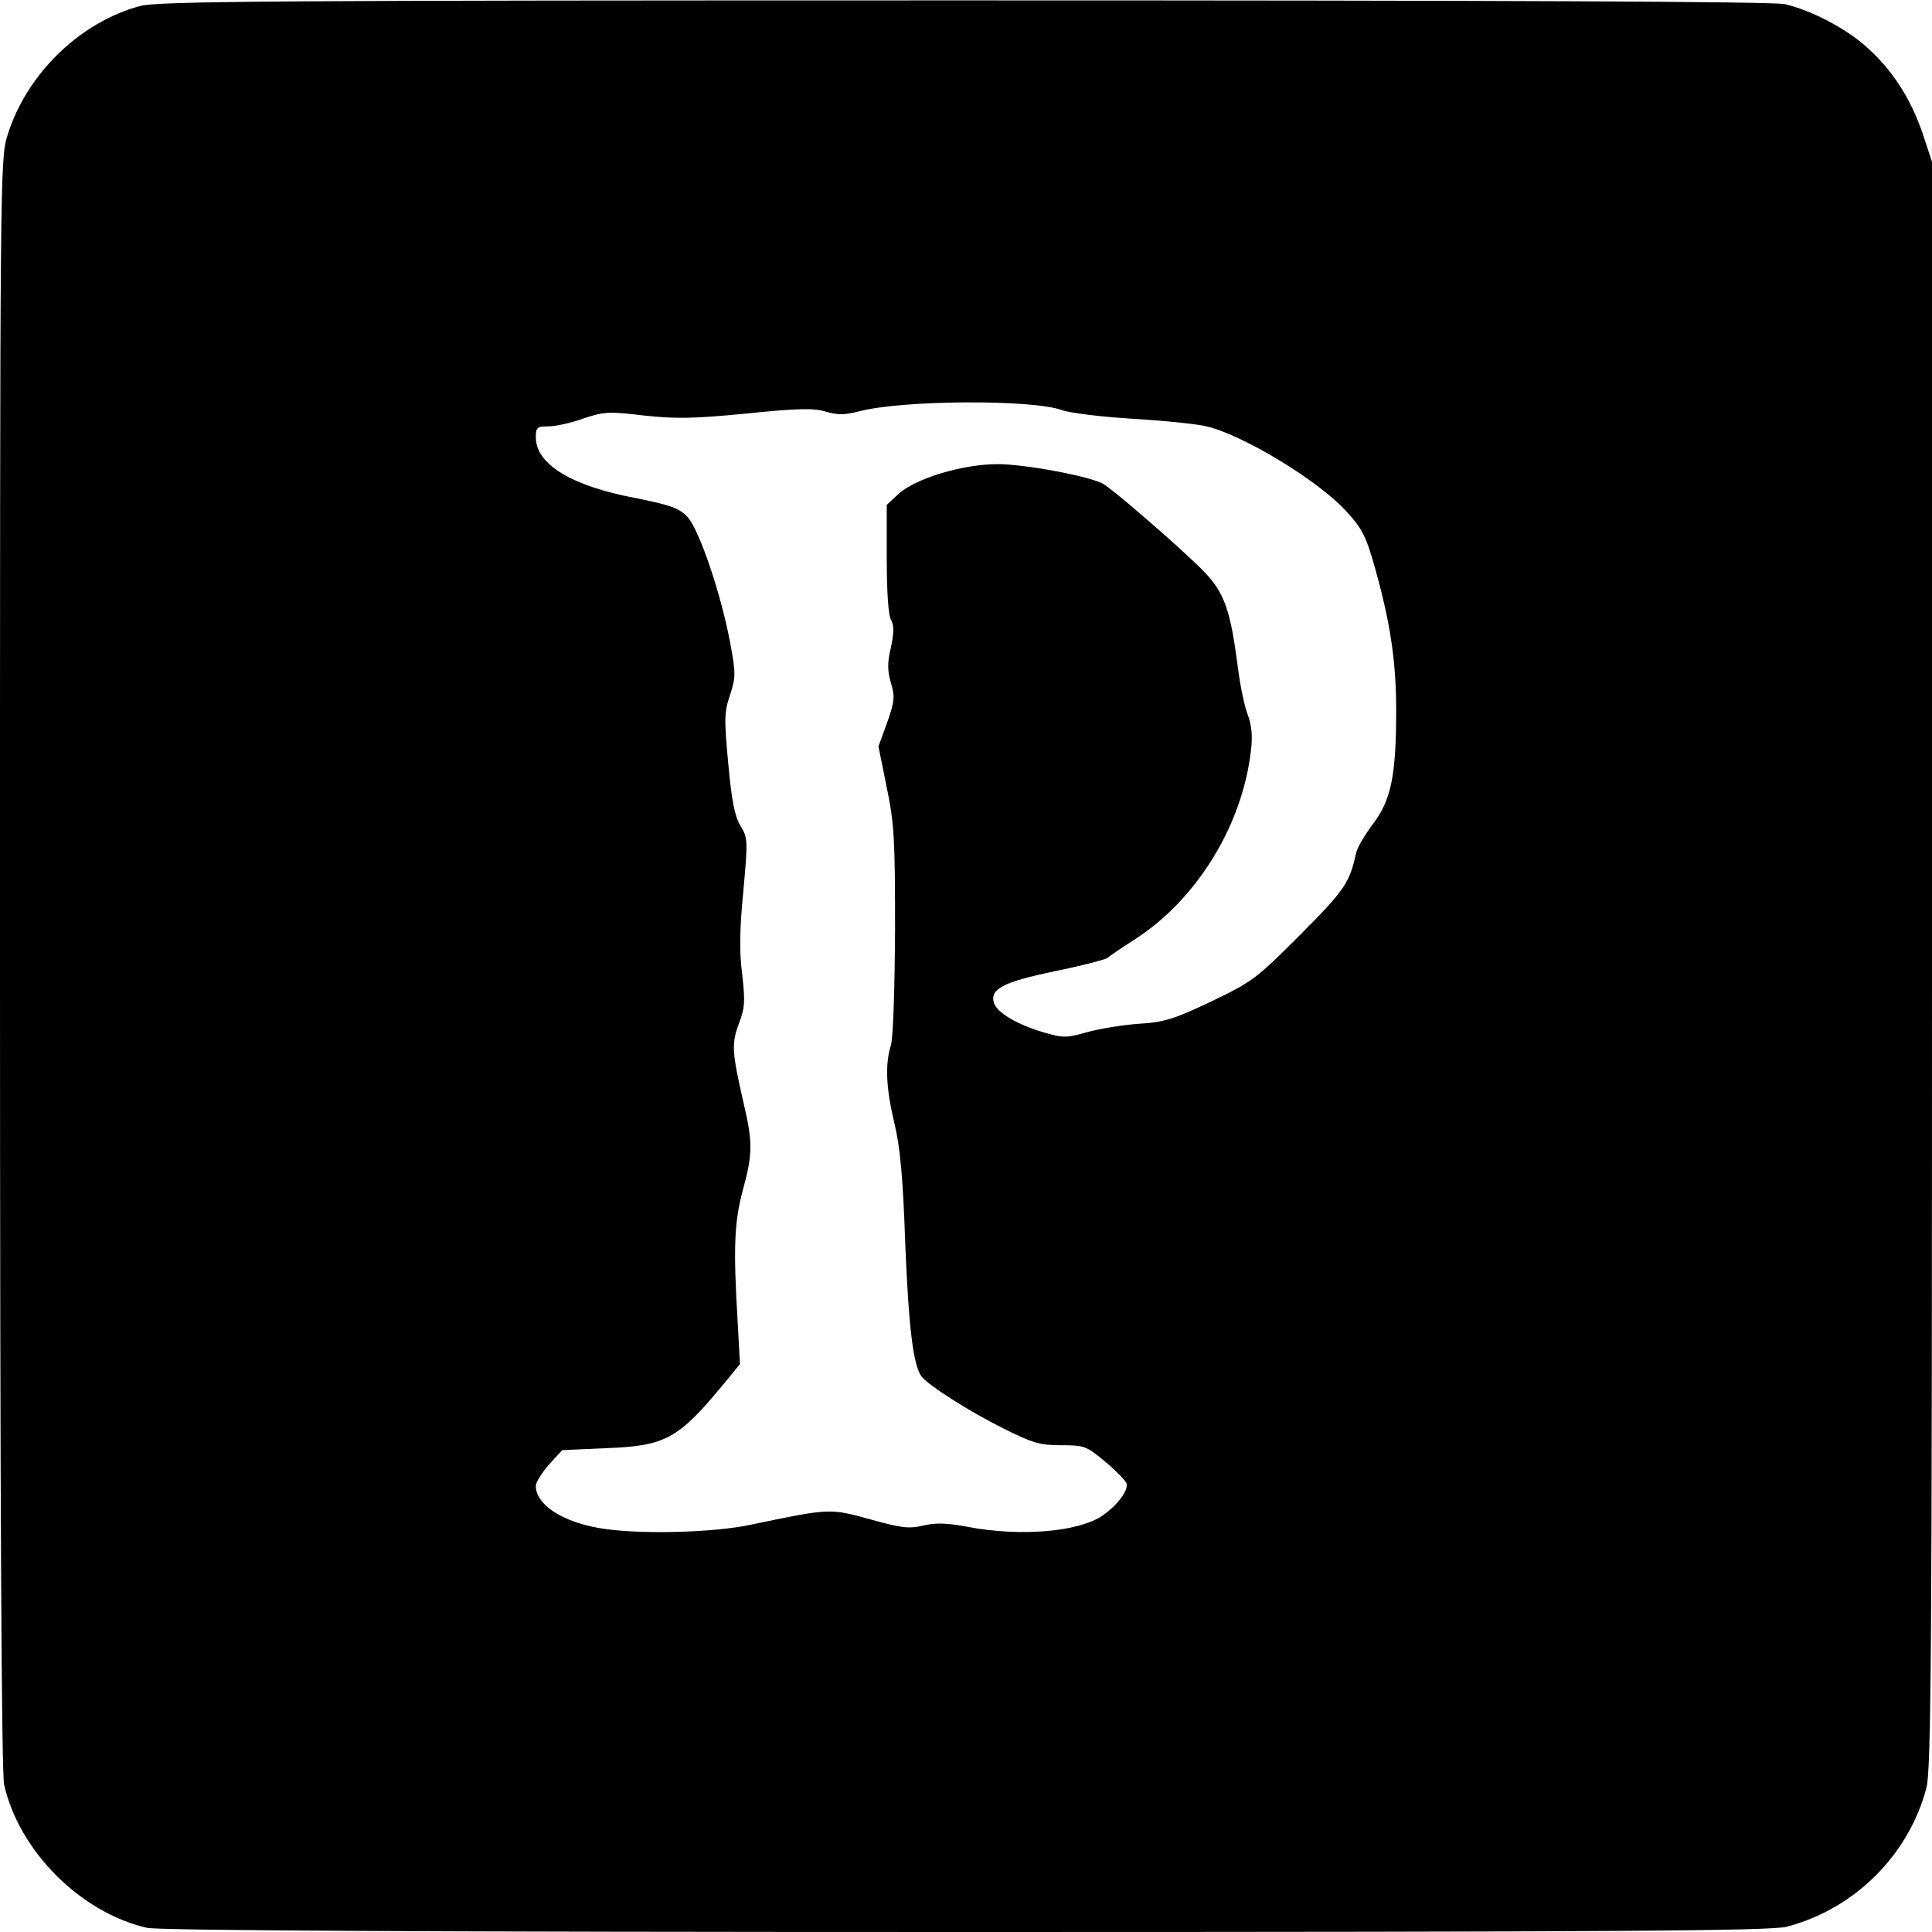
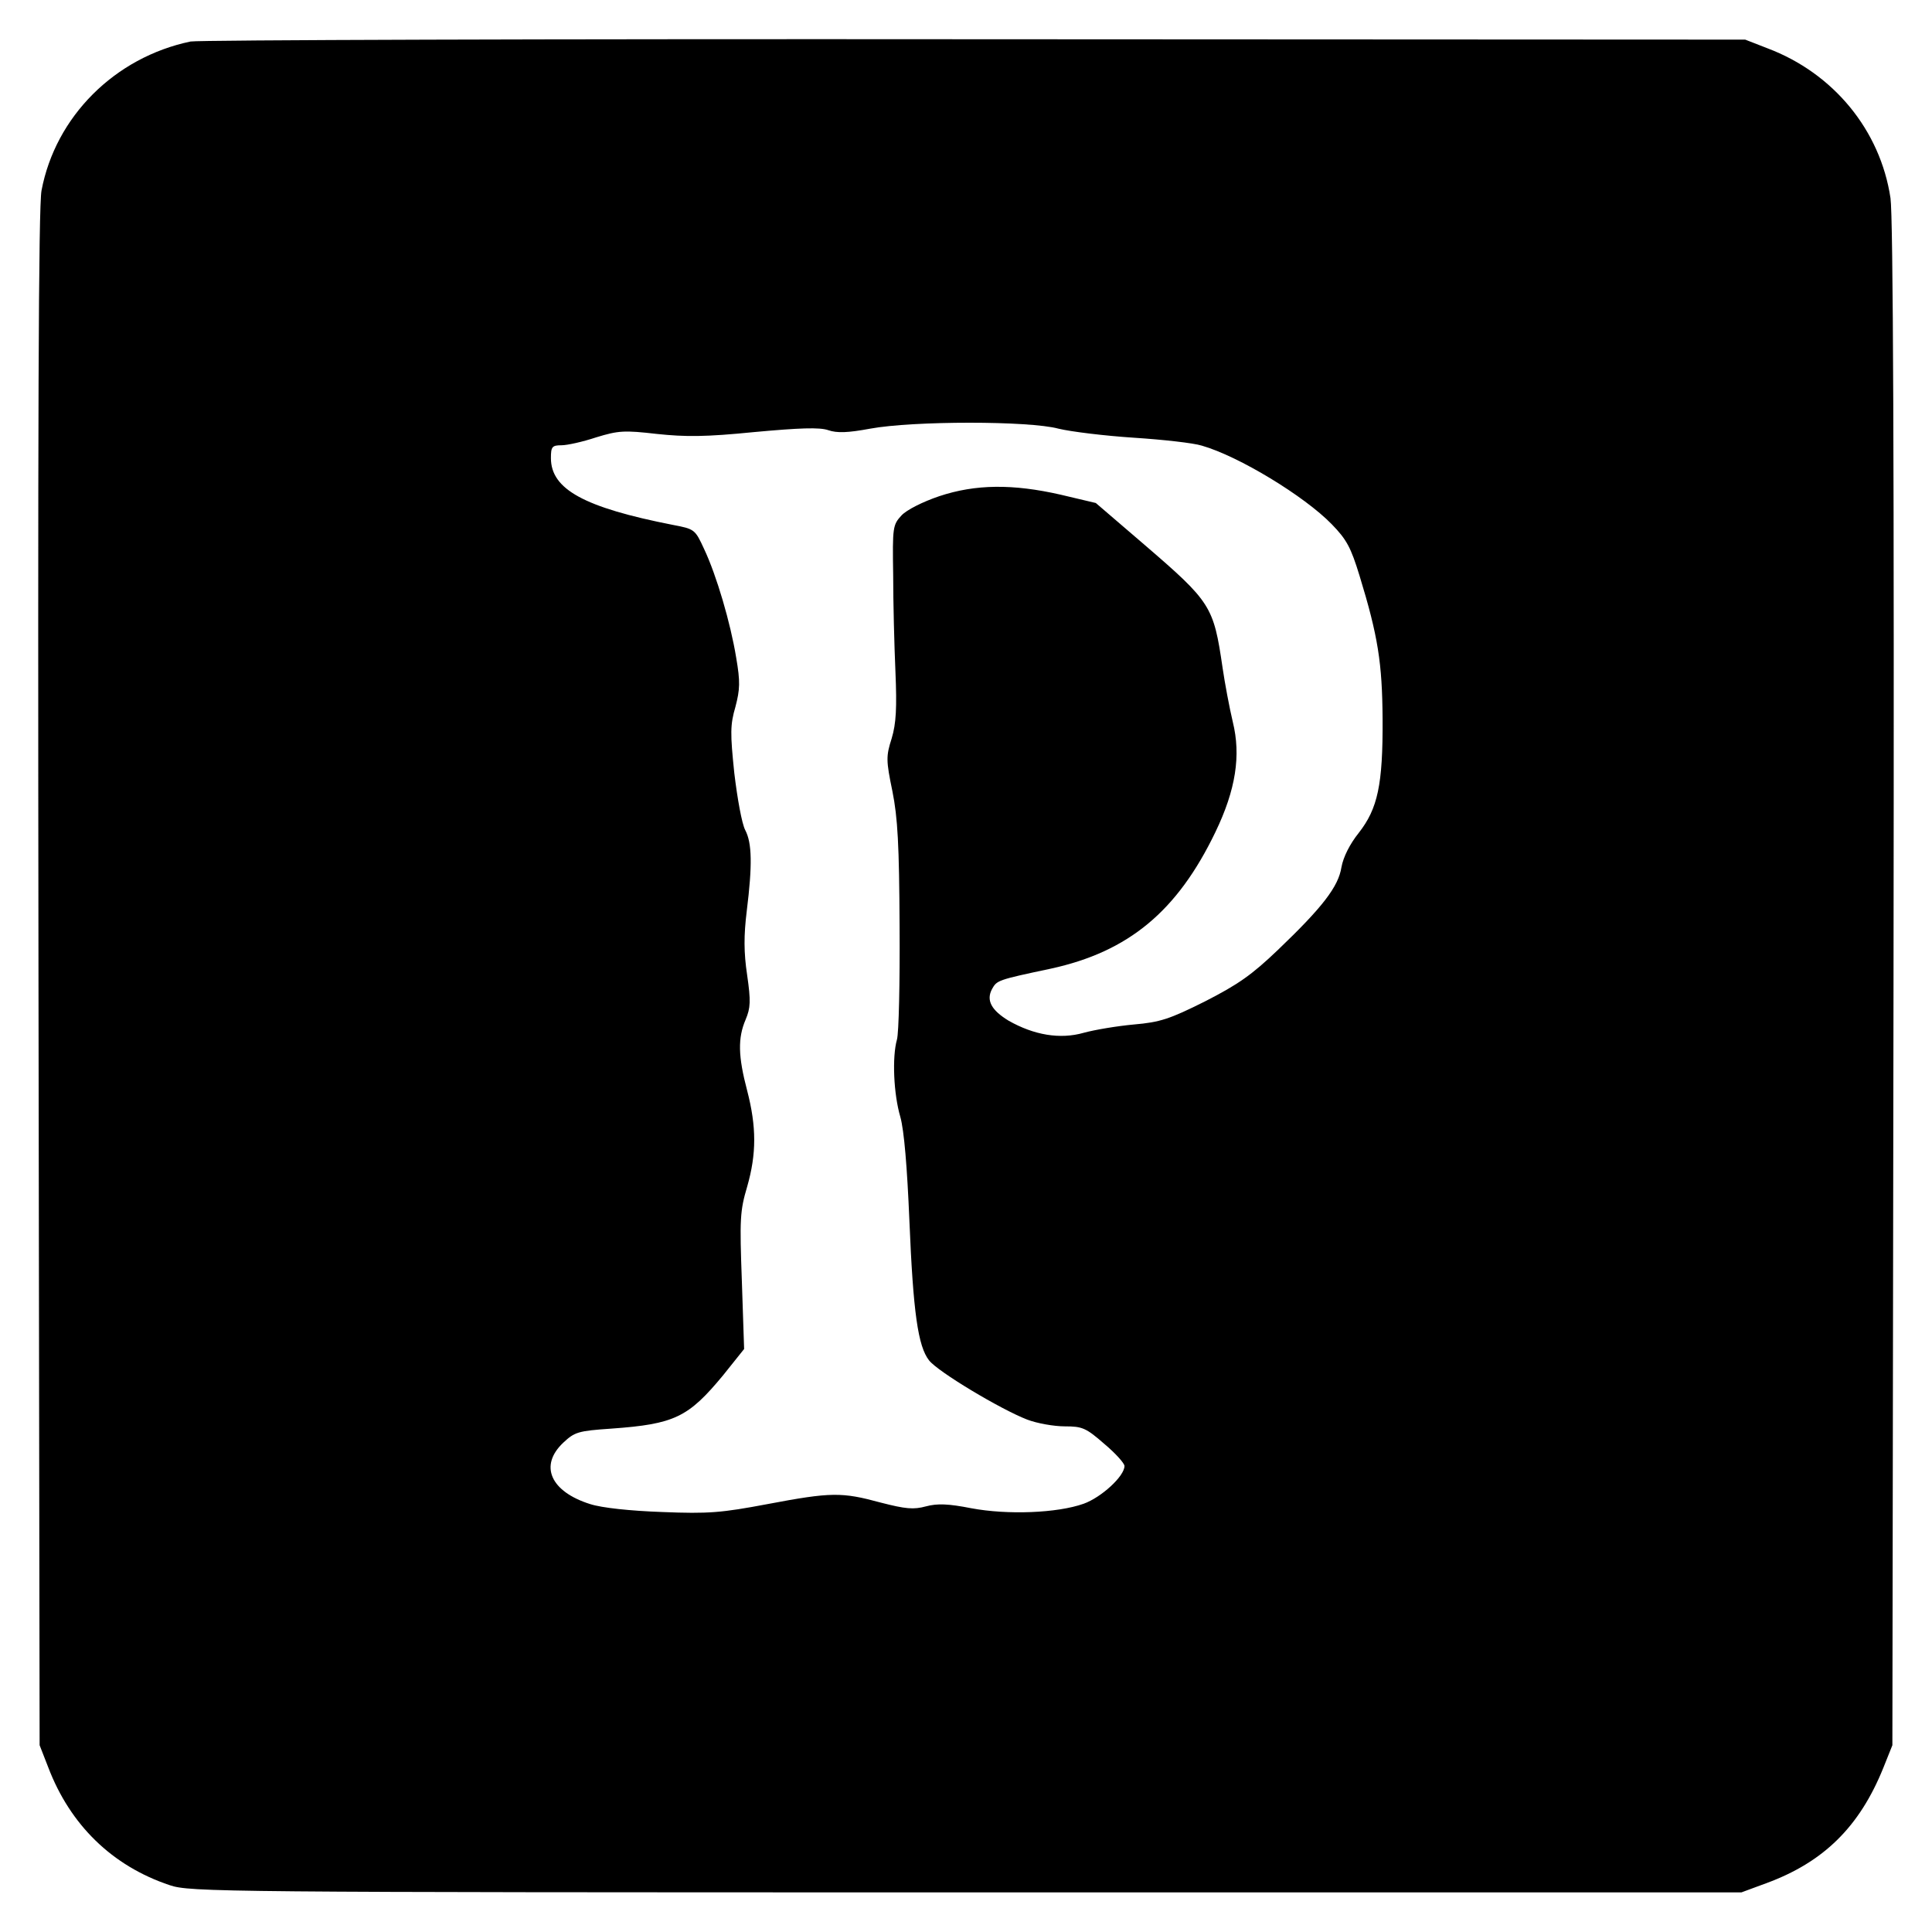
<svg xmlns="http://www.w3.org/2000/svg" version="1.0" width="512pt" height="512pt" viewBox="0 0 512 512" preserveAspectRatio="xMidYMid meet">
  <g transform="translate(0,512) scale(0.1,-0.1)" fill="#000000" stroke="none">
-     <path d="M371 5104 c-160 -43 -301 -181 -351 -342 -20 -63 -20 -97 -20 -2196 0 -1426 4 -2146 11 -2176 40 -176 203 -339 379 -379 30 -7 740 -11 2170 -11 1739 0 2134 3 2175 14 180 47 323 190 370 367 13 46 15 370 15 2182 l0 2128 -25 76 c-32 93 -81 169 -149 229 -56 50 -147 97 -216 113 -30 7 -747 10 -2175 10 -1829 0 -2138 -2 -2184 -15z m2444 -1071 c22 -8 108 -18 190 -23 83 -5 169 -14 193 -20 99 -24 296 -144 370 -225 42 -46 52 -66 75 -147 42 -149 57 -252 57 -381 0 -171 -13 -236 -61 -300 -22 -29 -42 -63 -45 -77 -18 -81 -30 -98 -148 -217 -117 -117 -126 -124 -236 -177 -99 -47 -125 -55 -191 -59 -42 -3 -104 -13 -137 -22 -56 -16 -64 -16 -116 -1 -71 21 -123 52 -132 78 -11 37 23 55 160 84 71 14 134 31 140 35 6 5 38 27 71 48 165 105 287 302 310 501 5 39 2 67 -8 95 -9 22 -21 81 -27 130 -19 147 -35 193 -88 249 -55 57 -243 220 -269 234 -39 21 -209 52 -279 52 -93 0 -219 -38 -264 -80 l-30 -28 0 -142 c0 -85 4 -150 11 -162 9 -16 8 -35 0 -74 -10 -41 -9 -62 0 -94 11 -36 10 -48 -10 -105 l-23 -63 22 -109 c20 -96 22 -138 22 -378 -1 -160 -5 -284 -11 -305 -16 -51 -13 -114 10 -210 15 -64 22 -143 28 -315 9 -222 21 -325 44 -354 20 -24 125 -91 215 -136 78 -39 97 -45 154 -45 61 0 67 -2 115 -42 29 -24 54 -50 58 -58 7 -18 -22 -58 -64 -87 -64 -43 -218 -56 -358 -29 -53 10 -84 11 -117 3 -38 -9 -59 -6 -141 17 -106 29 -106 29 -312 -14 -105 -23 -311 -27 -408 -9 -99 18 -165 63 -165 111 0 10 16 35 35 57 l35 38 113 5 c162 6 194 24 317 173 l41 50 -6 110 c-12 199 -9 265 13 349 27 97 27 129 3 231 -31 135 -33 159 -13 212 16 42 17 58 9 130 -8 60 -7 120 3 222 12 134 12 141 -8 173 -15 25 -23 66 -32 164 -11 118 -11 137 5 183 15 47 15 56 0 138 -25 132 -82 299 -113 333 -23 24 -44 31 -137 50 -171 32 -265 90 -265 161 0 26 3 29 33 29 19 0 60 9 93 21 55 18 66 19 159 8 83 -9 129 -9 272 5 138 14 180 15 212 5 31 -9 50 -9 88 1 115 30 458 32 538 3z" />
+     <path d="M505 5010 c-201 -42 -358 -199 -395 -395 -8 -44 -10 -609 -8 -2090 l3 -2030 23 -59 c58 -152 169 -261 322 -312 53 -18 132 -19 2110 -19 l2055 0 65 24 c153 56 248 150 311 306 l24 60 3 2015 c2 1377 -1 2037 -8 2085 -27 180 -151 331 -326 397 l-59 23 -2040 1 c-1122 1 -2058 -2 -2080 -6z m2300 -1026 c33 -8 123 -19 200 -24 77 -5 158 -14 180 -21 98 -28 272 -134 344 -208 40 -41 51 -62 74 -137 49 -160 60 -231 61 -379 1 -175 -13 -238 -63 -302 -24 -30 -41 -64 -46 -91 -8 -52 -51 -107 -168 -219 -70 -67 -106 -92 -194 -137 -94 -47 -119 -55 -188 -61 -44 -4 -104 -14 -133 -22 -63 -18 -132 -6 -199 32 -46 28 -60 54 -44 84 13 23 14 24 156 54 206 45 335 152 436 362 54 112 68 203 46 292 -9 38 -21 102 -27 143 -24 164 -30 174 -209 328 l-127 109 -93 22 c-127 29 -226 28 -322 -4 -44 -15 -86 -36 -100 -51 -23 -25 -24 -31 -22 -157 0 -73 3 -188 6 -257 4 -96 2 -137 -10 -177 -15 -47 -15 -58 2 -140 14 -70 18 -142 19 -358 1 -148 -2 -283 -7 -300 -13 -46 -9 -144 9 -205 10 -36 18 -132 24 -275 10 -244 23 -333 52 -370 23 -30 190 -130 260 -157 26 -10 71 -18 100 -18 46 0 56 -4 104 -46 30 -25 54 -52 54 -59 0 -27 -61 -83 -108 -100 -70 -25 -202 -30 -298 -12 -61 12 -90 13 -120 5 -33 -9 -54 -7 -120 10 -103 28 -131 28 -300 -4 -122 -23 -156 -26 -279 -21 -85 3 -160 11 -191 21 -105 33 -136 102 -71 163 30 28 39 31 127 37 168 12 204 30 296 141 l56 70 -6 180 c-6 164 -5 186 14 250 25 87 25 159 0 255 -24 91 -25 139 -4 188 13 31 14 49 4 118 -9 60 -9 105 -1 170 15 121 14 180 -4 214 -9 17 -21 84 -29 151 -11 106 -11 128 3 176 12 46 13 66 2 130 -15 92 -52 218 -85 288 -24 52 -25 53 -83 64 -234 46 -323 94 -323 177 0 30 3 34 28 34 15 0 56 9 92 21 59 18 74 19 161 9 76 -8 128 -8 258 5 120 11 173 13 196 5 23 -8 52 -7 111 4 114 21 422 21 499 0z" />
  </g>
</svg>
